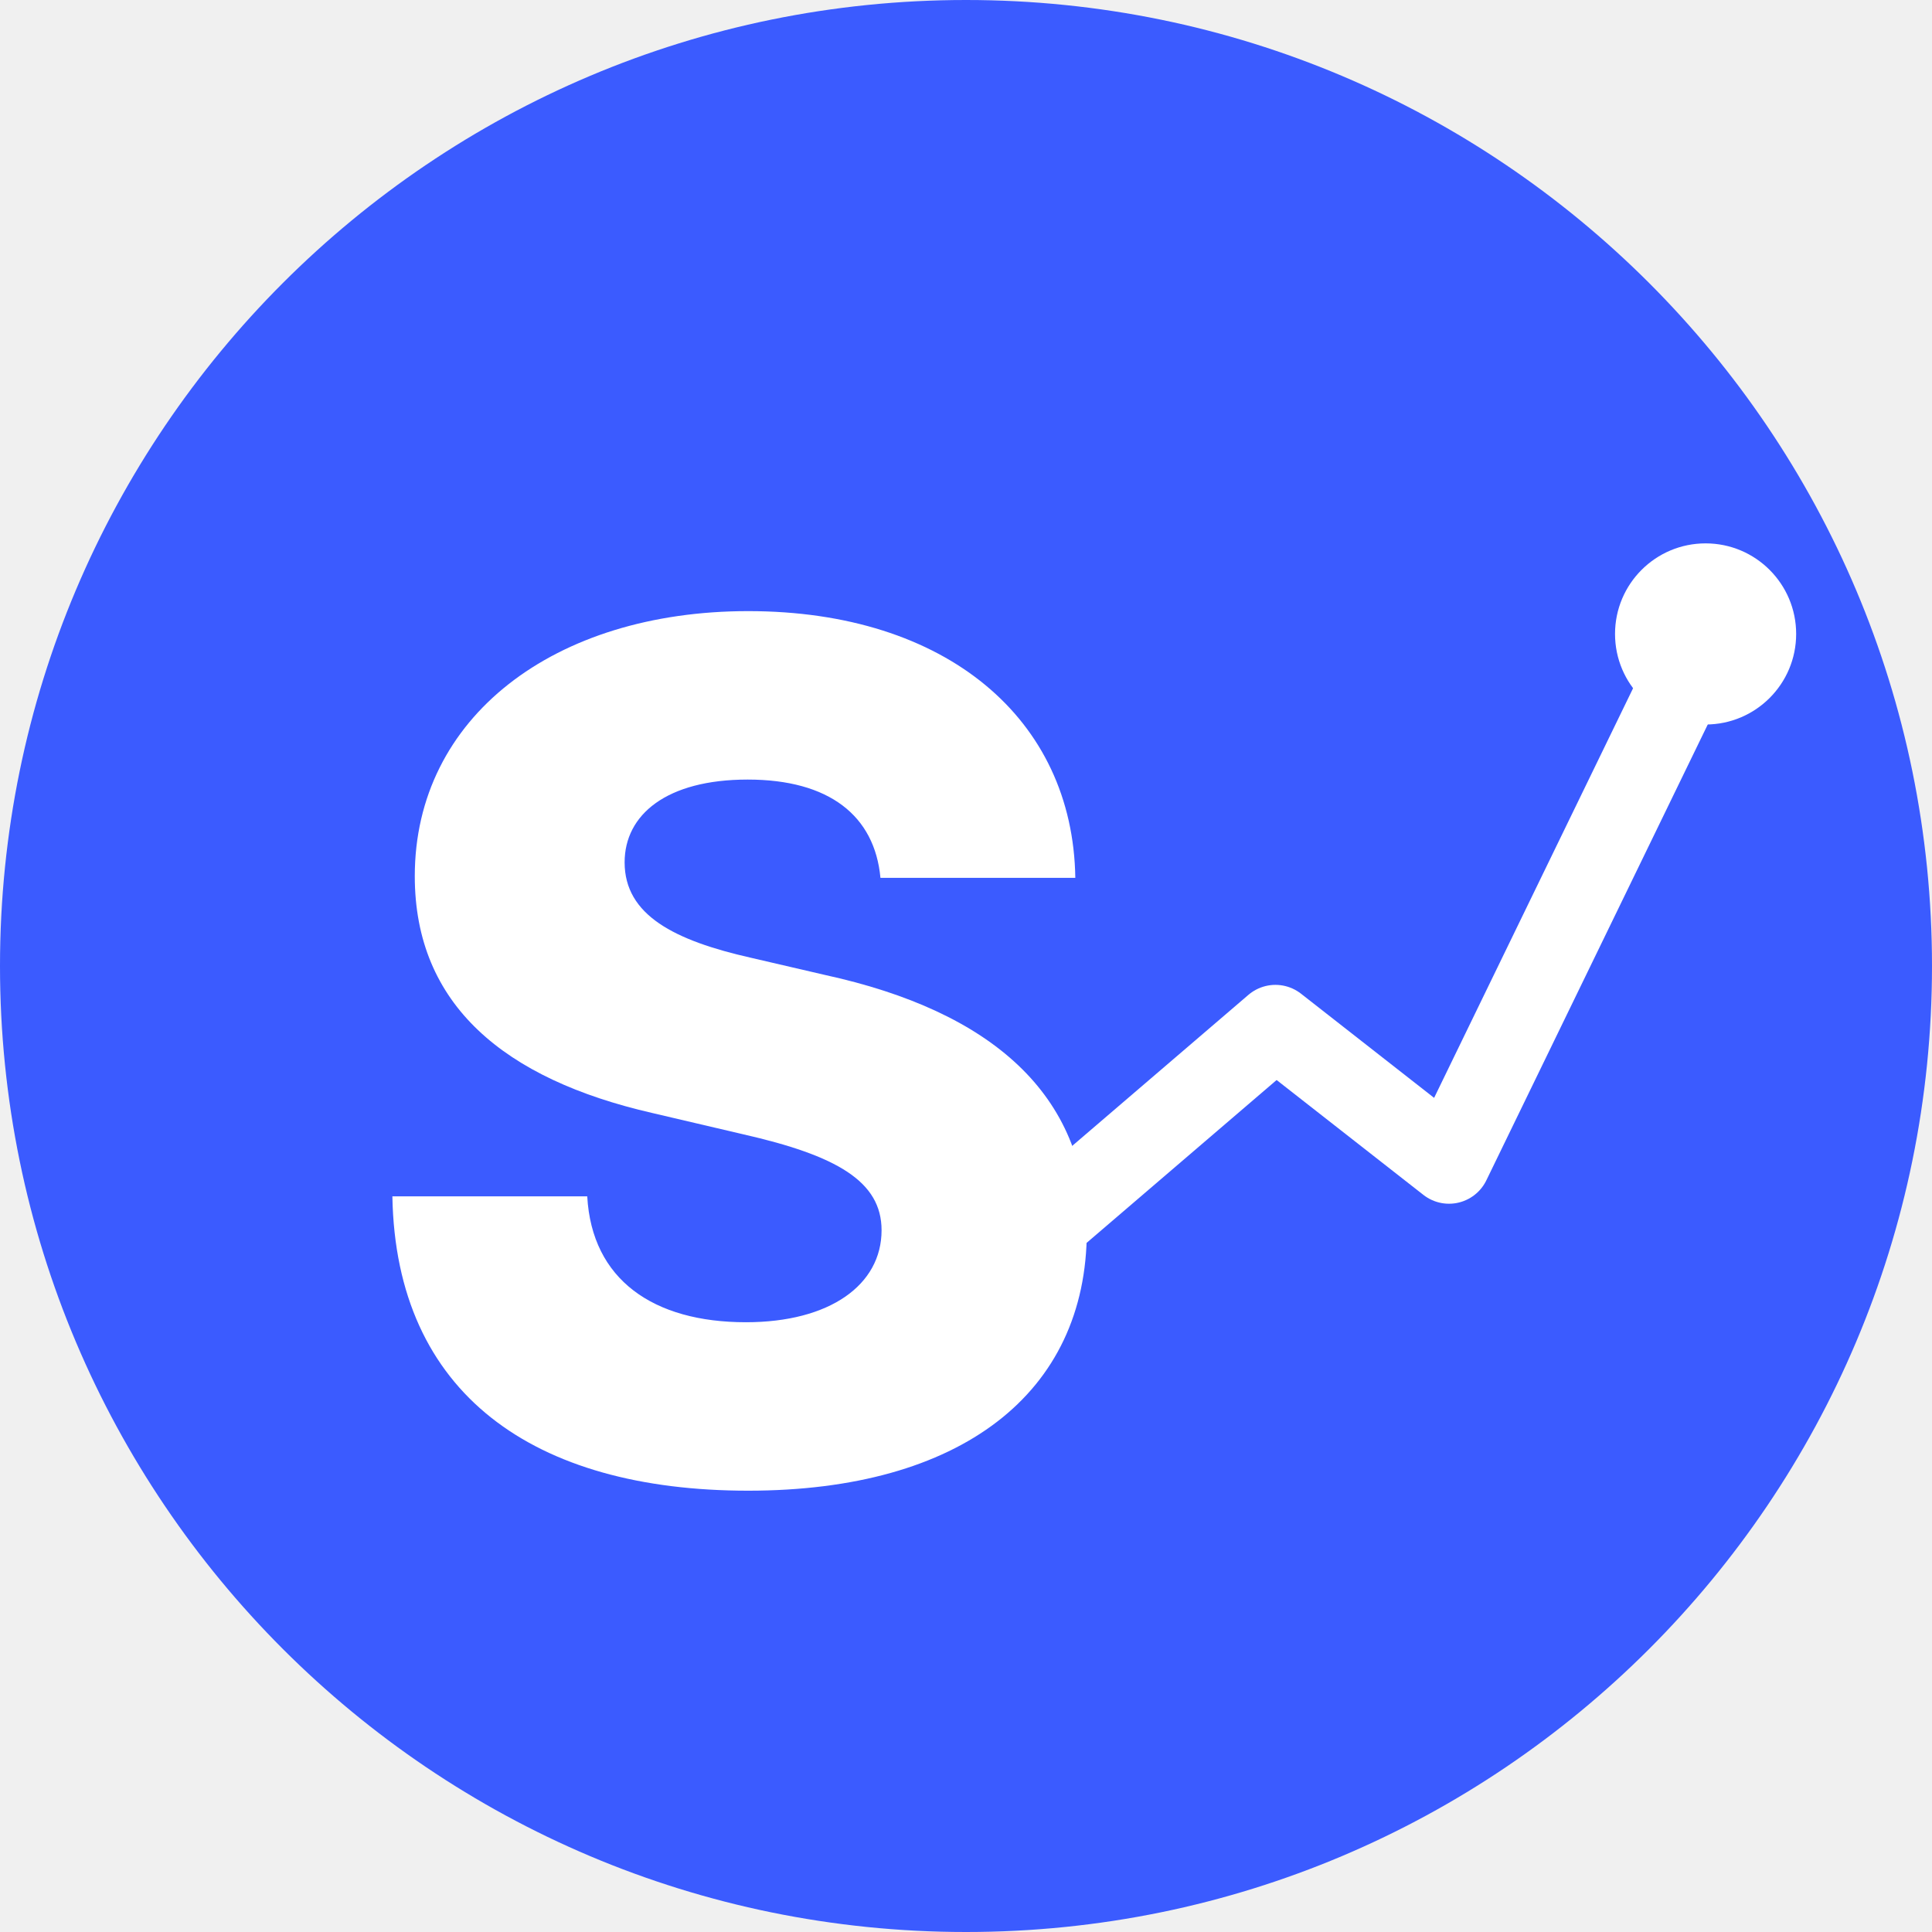
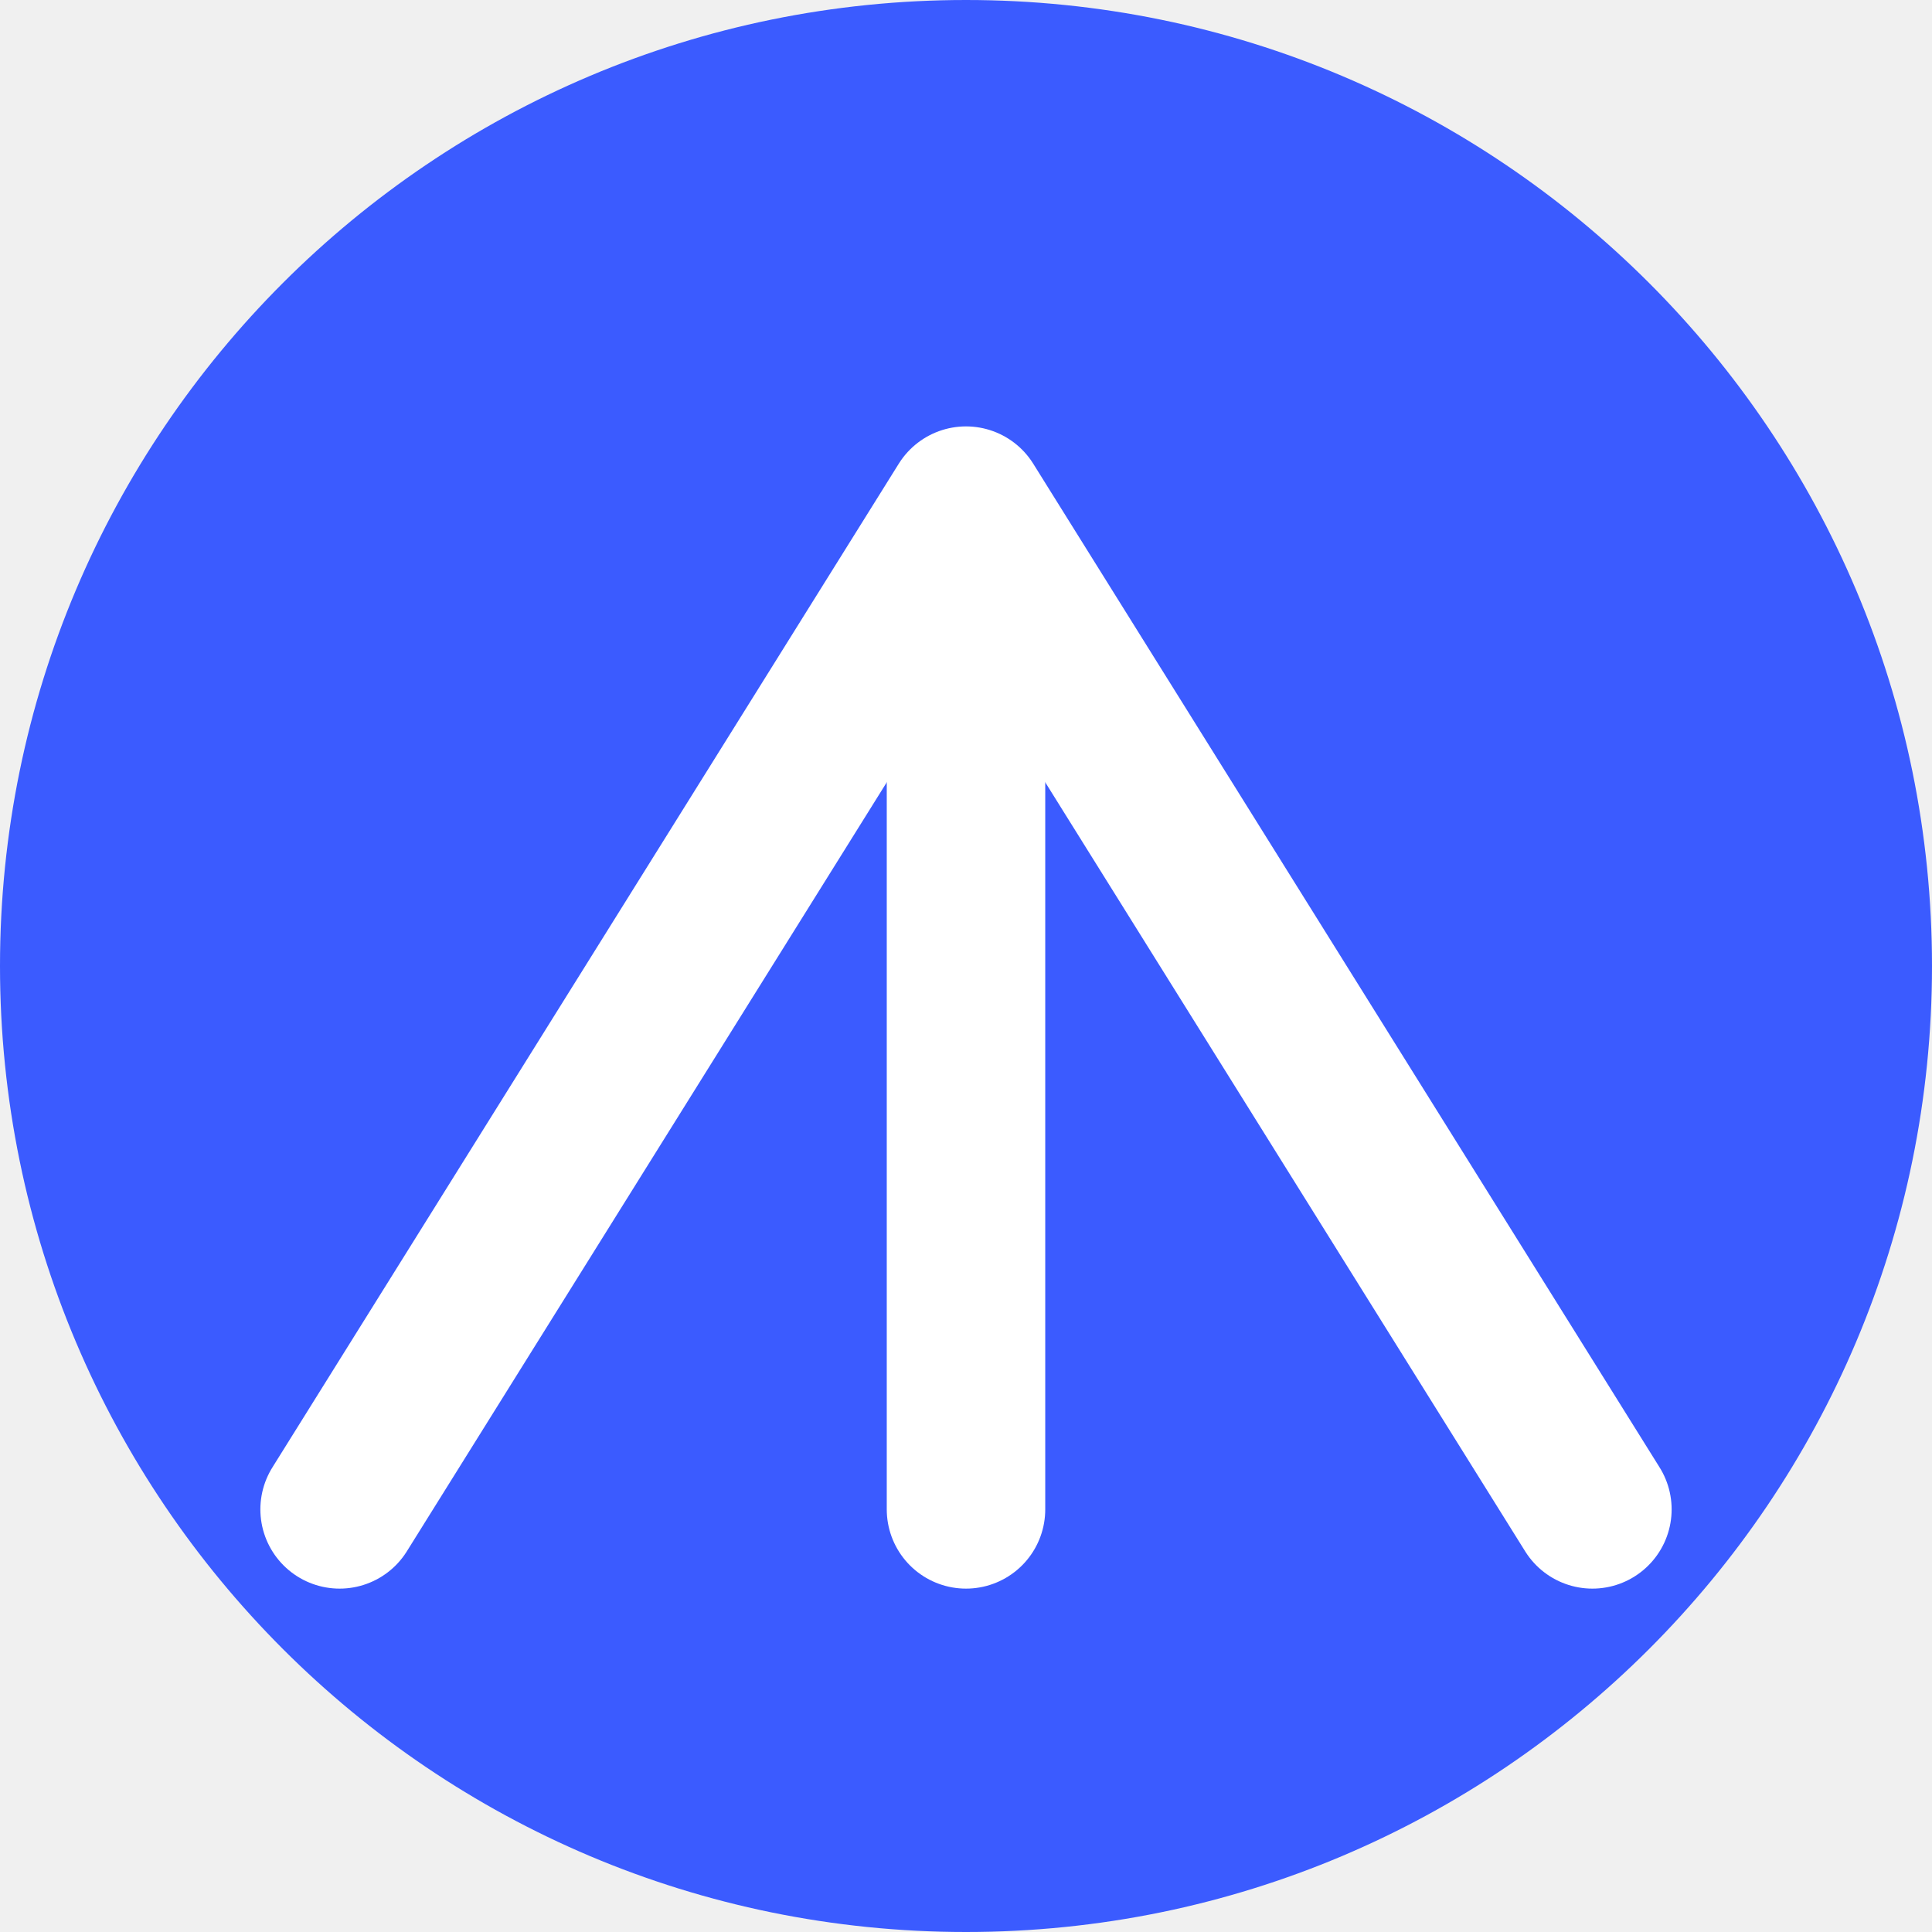
<svg xmlns="http://www.w3.org/2000/svg" width="512" height="512" viewBox="0 0 512 512">
  <circle cx="256" cy="256" r="256" fill="#3B5BFF" />
-   <text x="196" y="392" font-family="Inter, Helvetica, Arial, sans-serif" font-size="312" font-weight="800" fill="#FFFFFF" text-anchor="middle">S</text>
-   <path d="M 268 332 L 338 272 L 384 308 L 452 168" fill="none" stroke="#FFFFFF" stroke-width="22" stroke-linecap="round" stroke-linejoin="round" />
-   <circle cx="452" cy="168" r="24" fill="#FFFFFF" />
+   <path d="M 90 400 L 256 134 L 422 400" fill="none" stroke="#FFFFFF" stroke-width="42" stroke-linecap="round" stroke-linejoin="round" />
+   <path d="M 256 142 L 256 400" fill="none" stroke="#FFFFFF" stroke-width="42" stroke-linecap="round" />
</svg>
